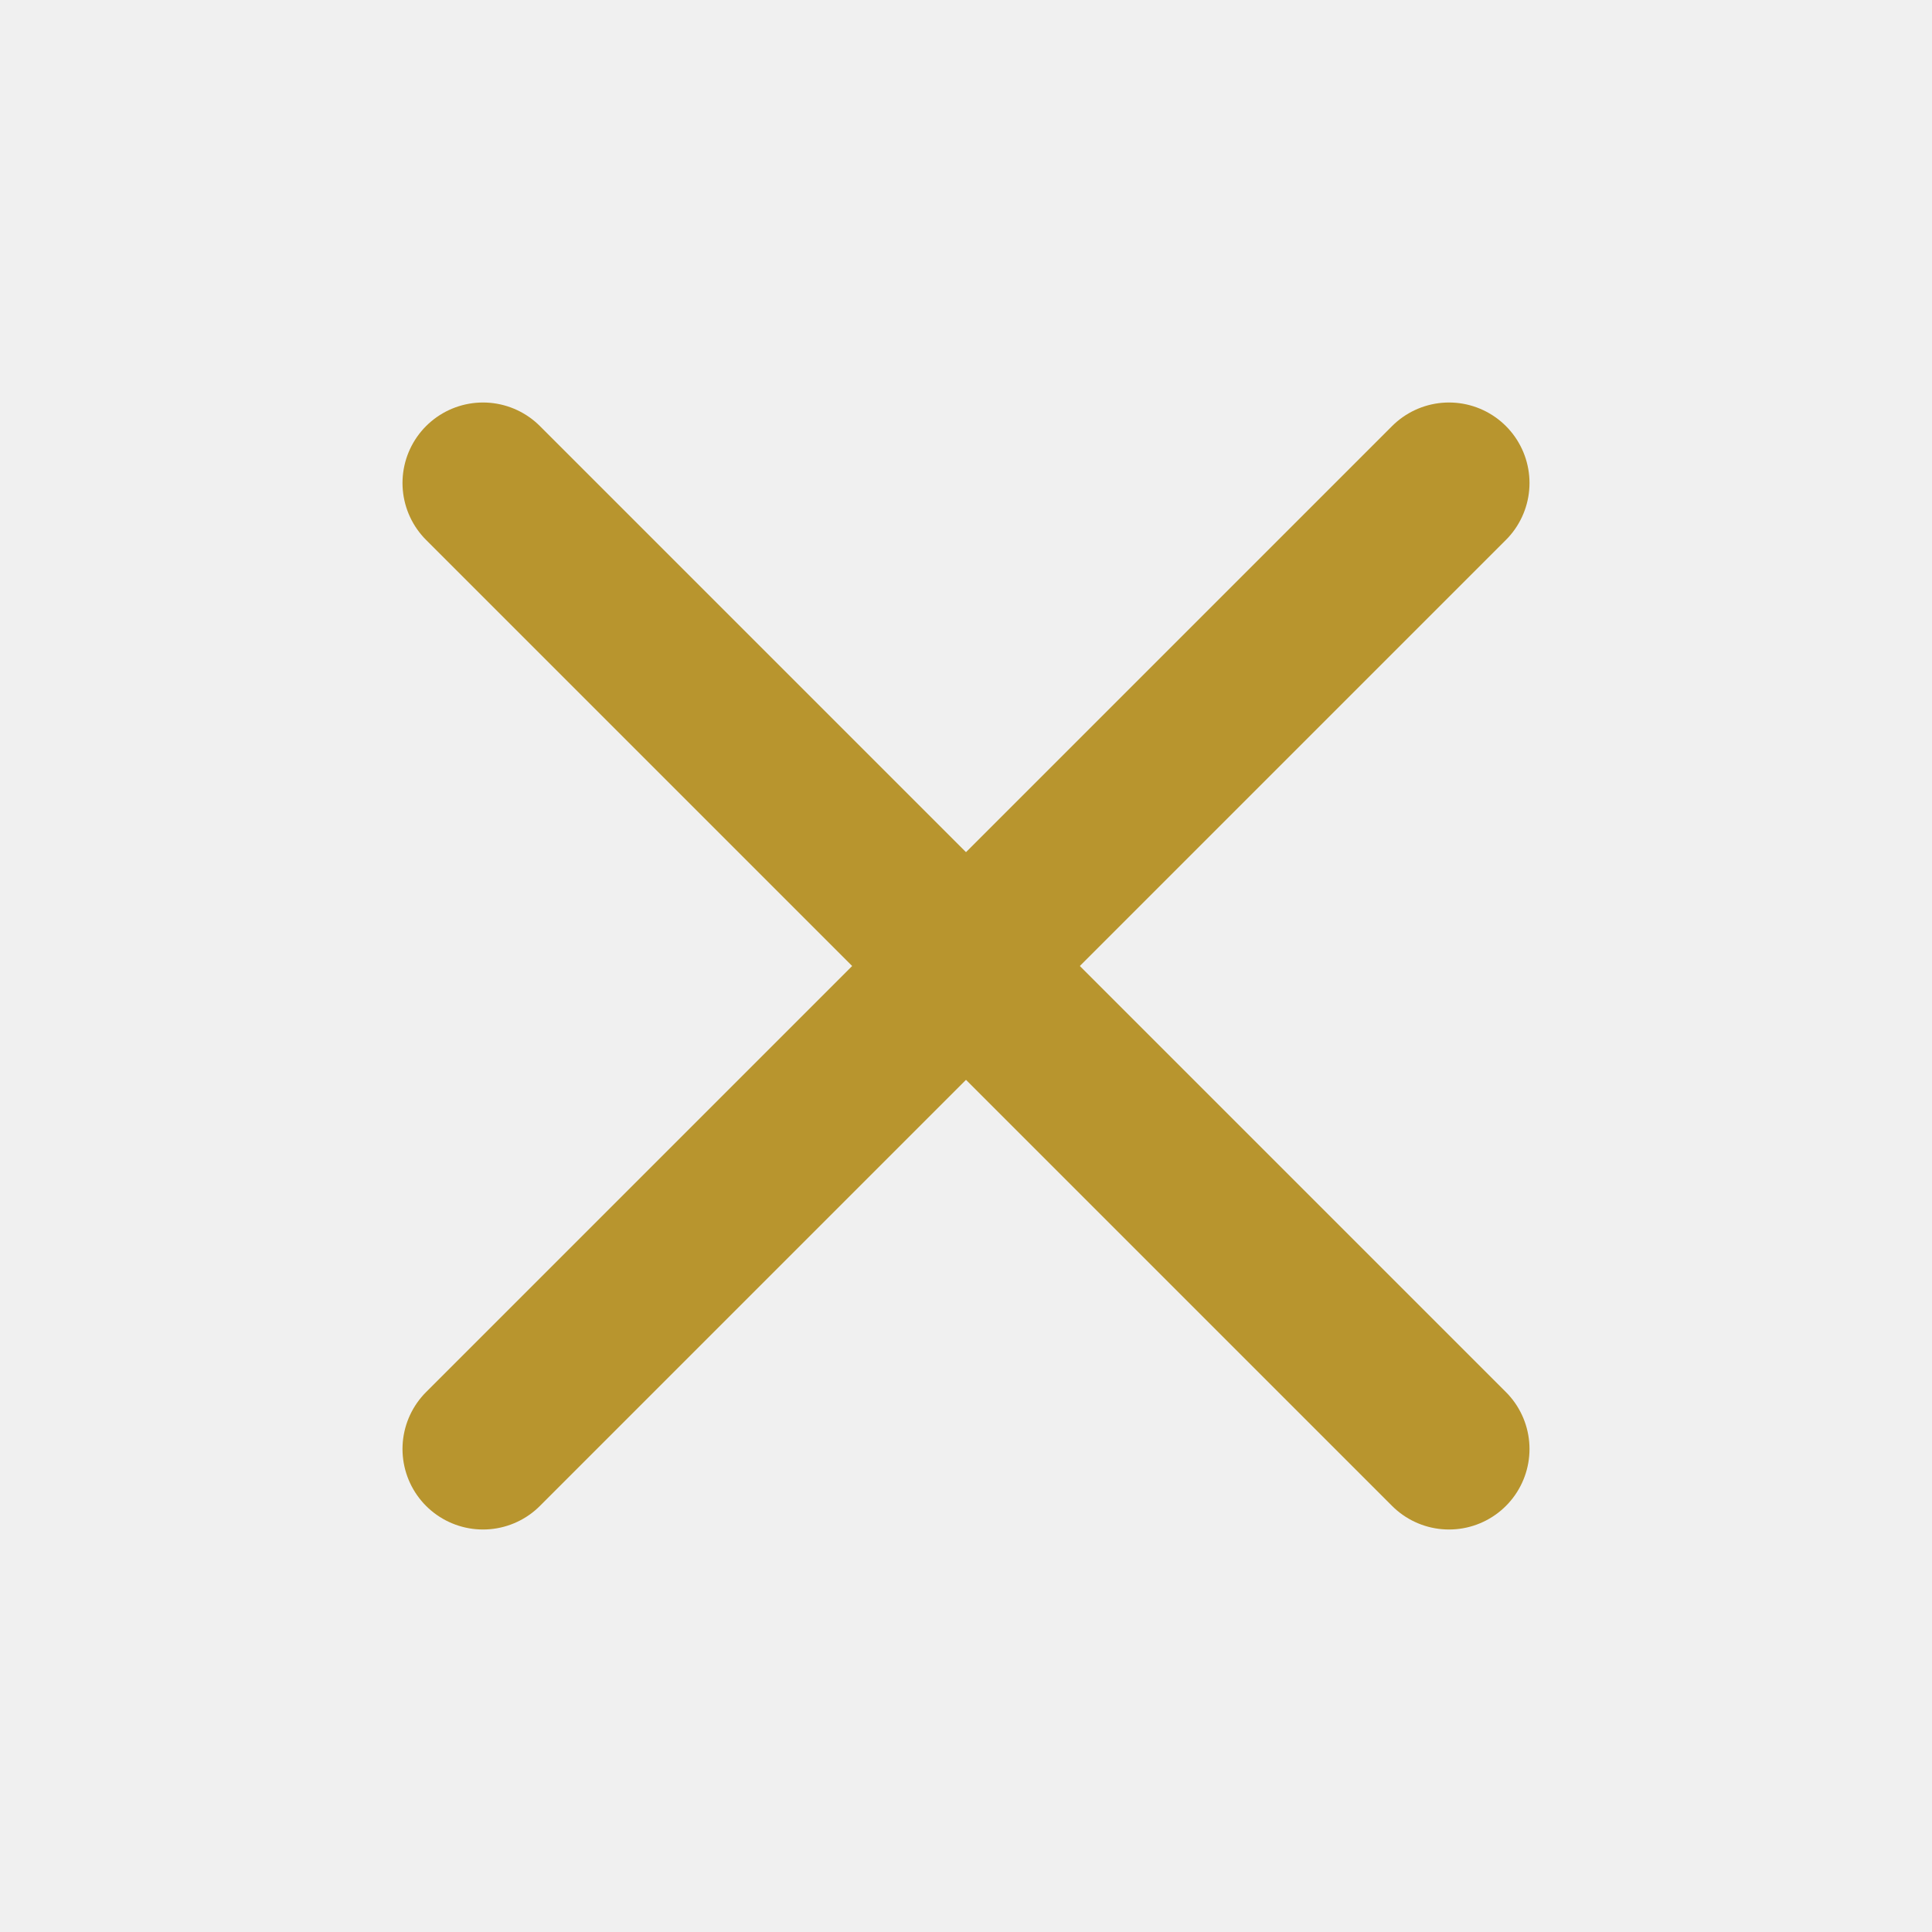
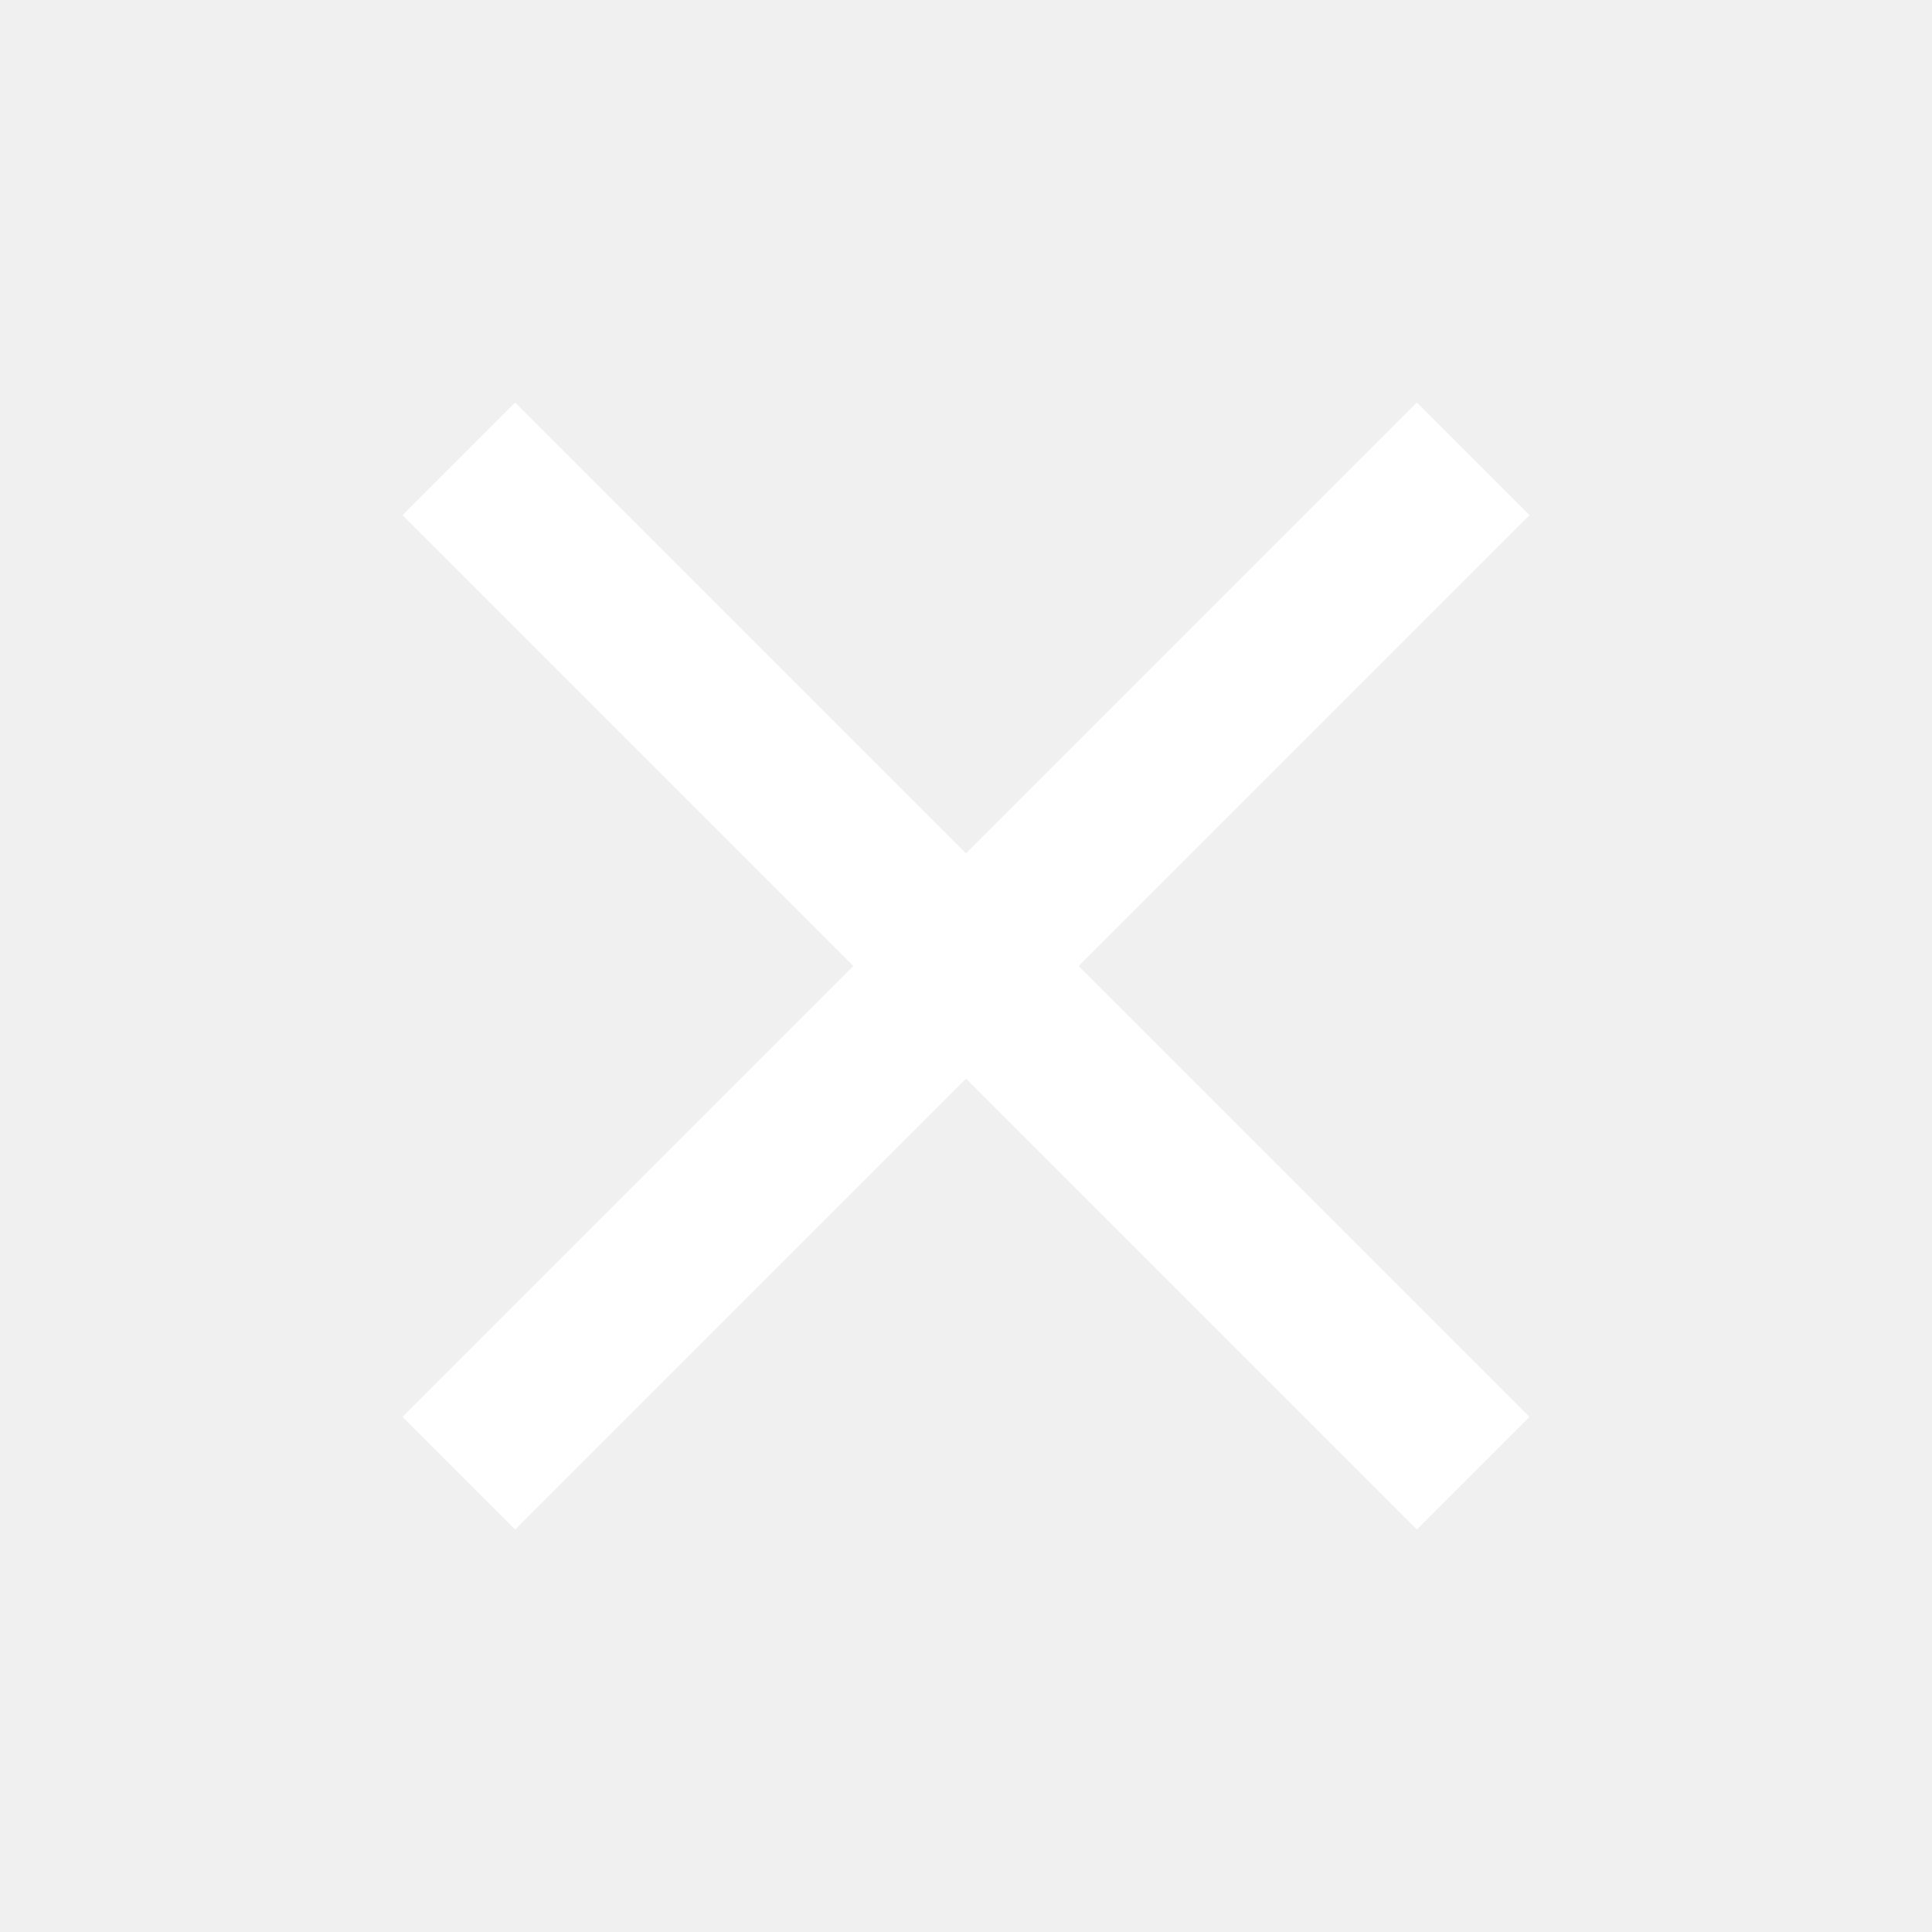
- <svg xmlns="http://www.w3.org/2000/svg" width="24" height="24" viewBox="0 0 24 24" fill="none" stroke="#b8952e" stroke-width="2" stroke-linecap="round" stroke-linejoin="round" class="lucide lucide-x">
-   <path d="M18 6 6 18" />
-   <path d="m6 6 12 12" />
+ <svg xmlns="http://www.w3.org/2000/svg" height="24px" viewBox="0 -960 960 960" width="24px" fill="#fff">
+   <path d="m256-200-56-56 224-224-224-224 56-56 224 224 224-224 56 56-224 224 224 224-56 56-224-224-224 224Z" />
</svg>
